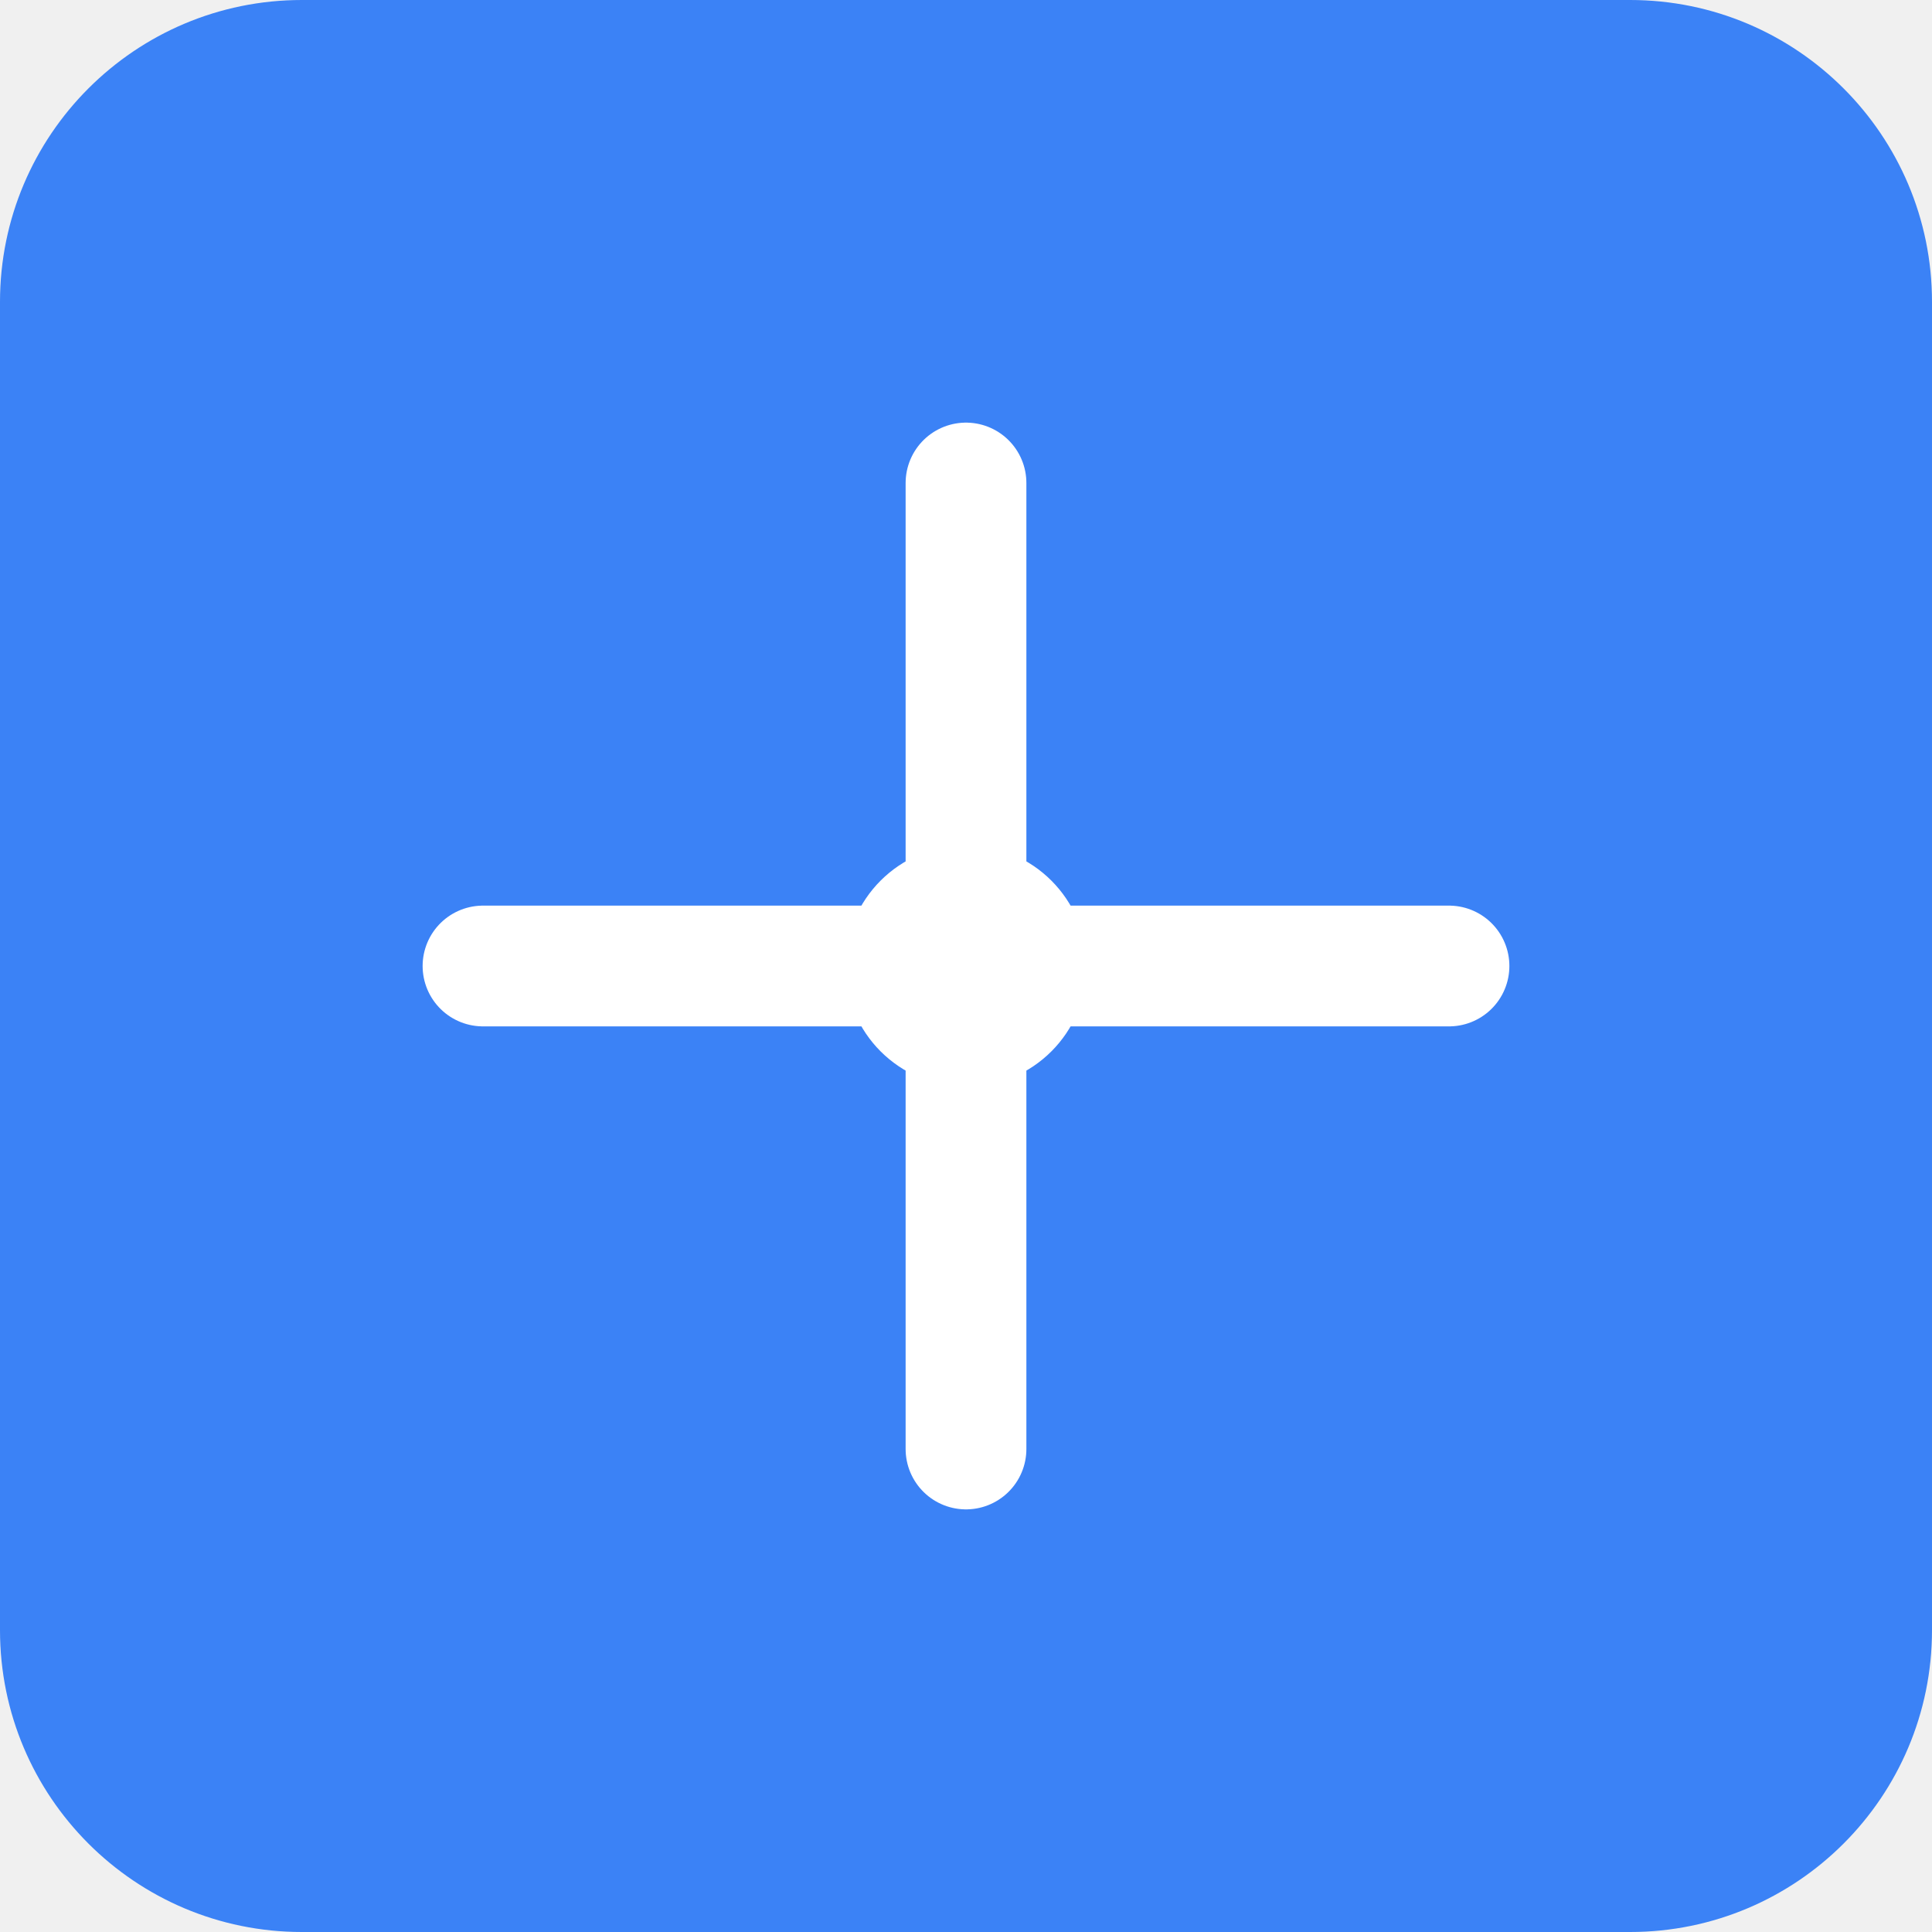
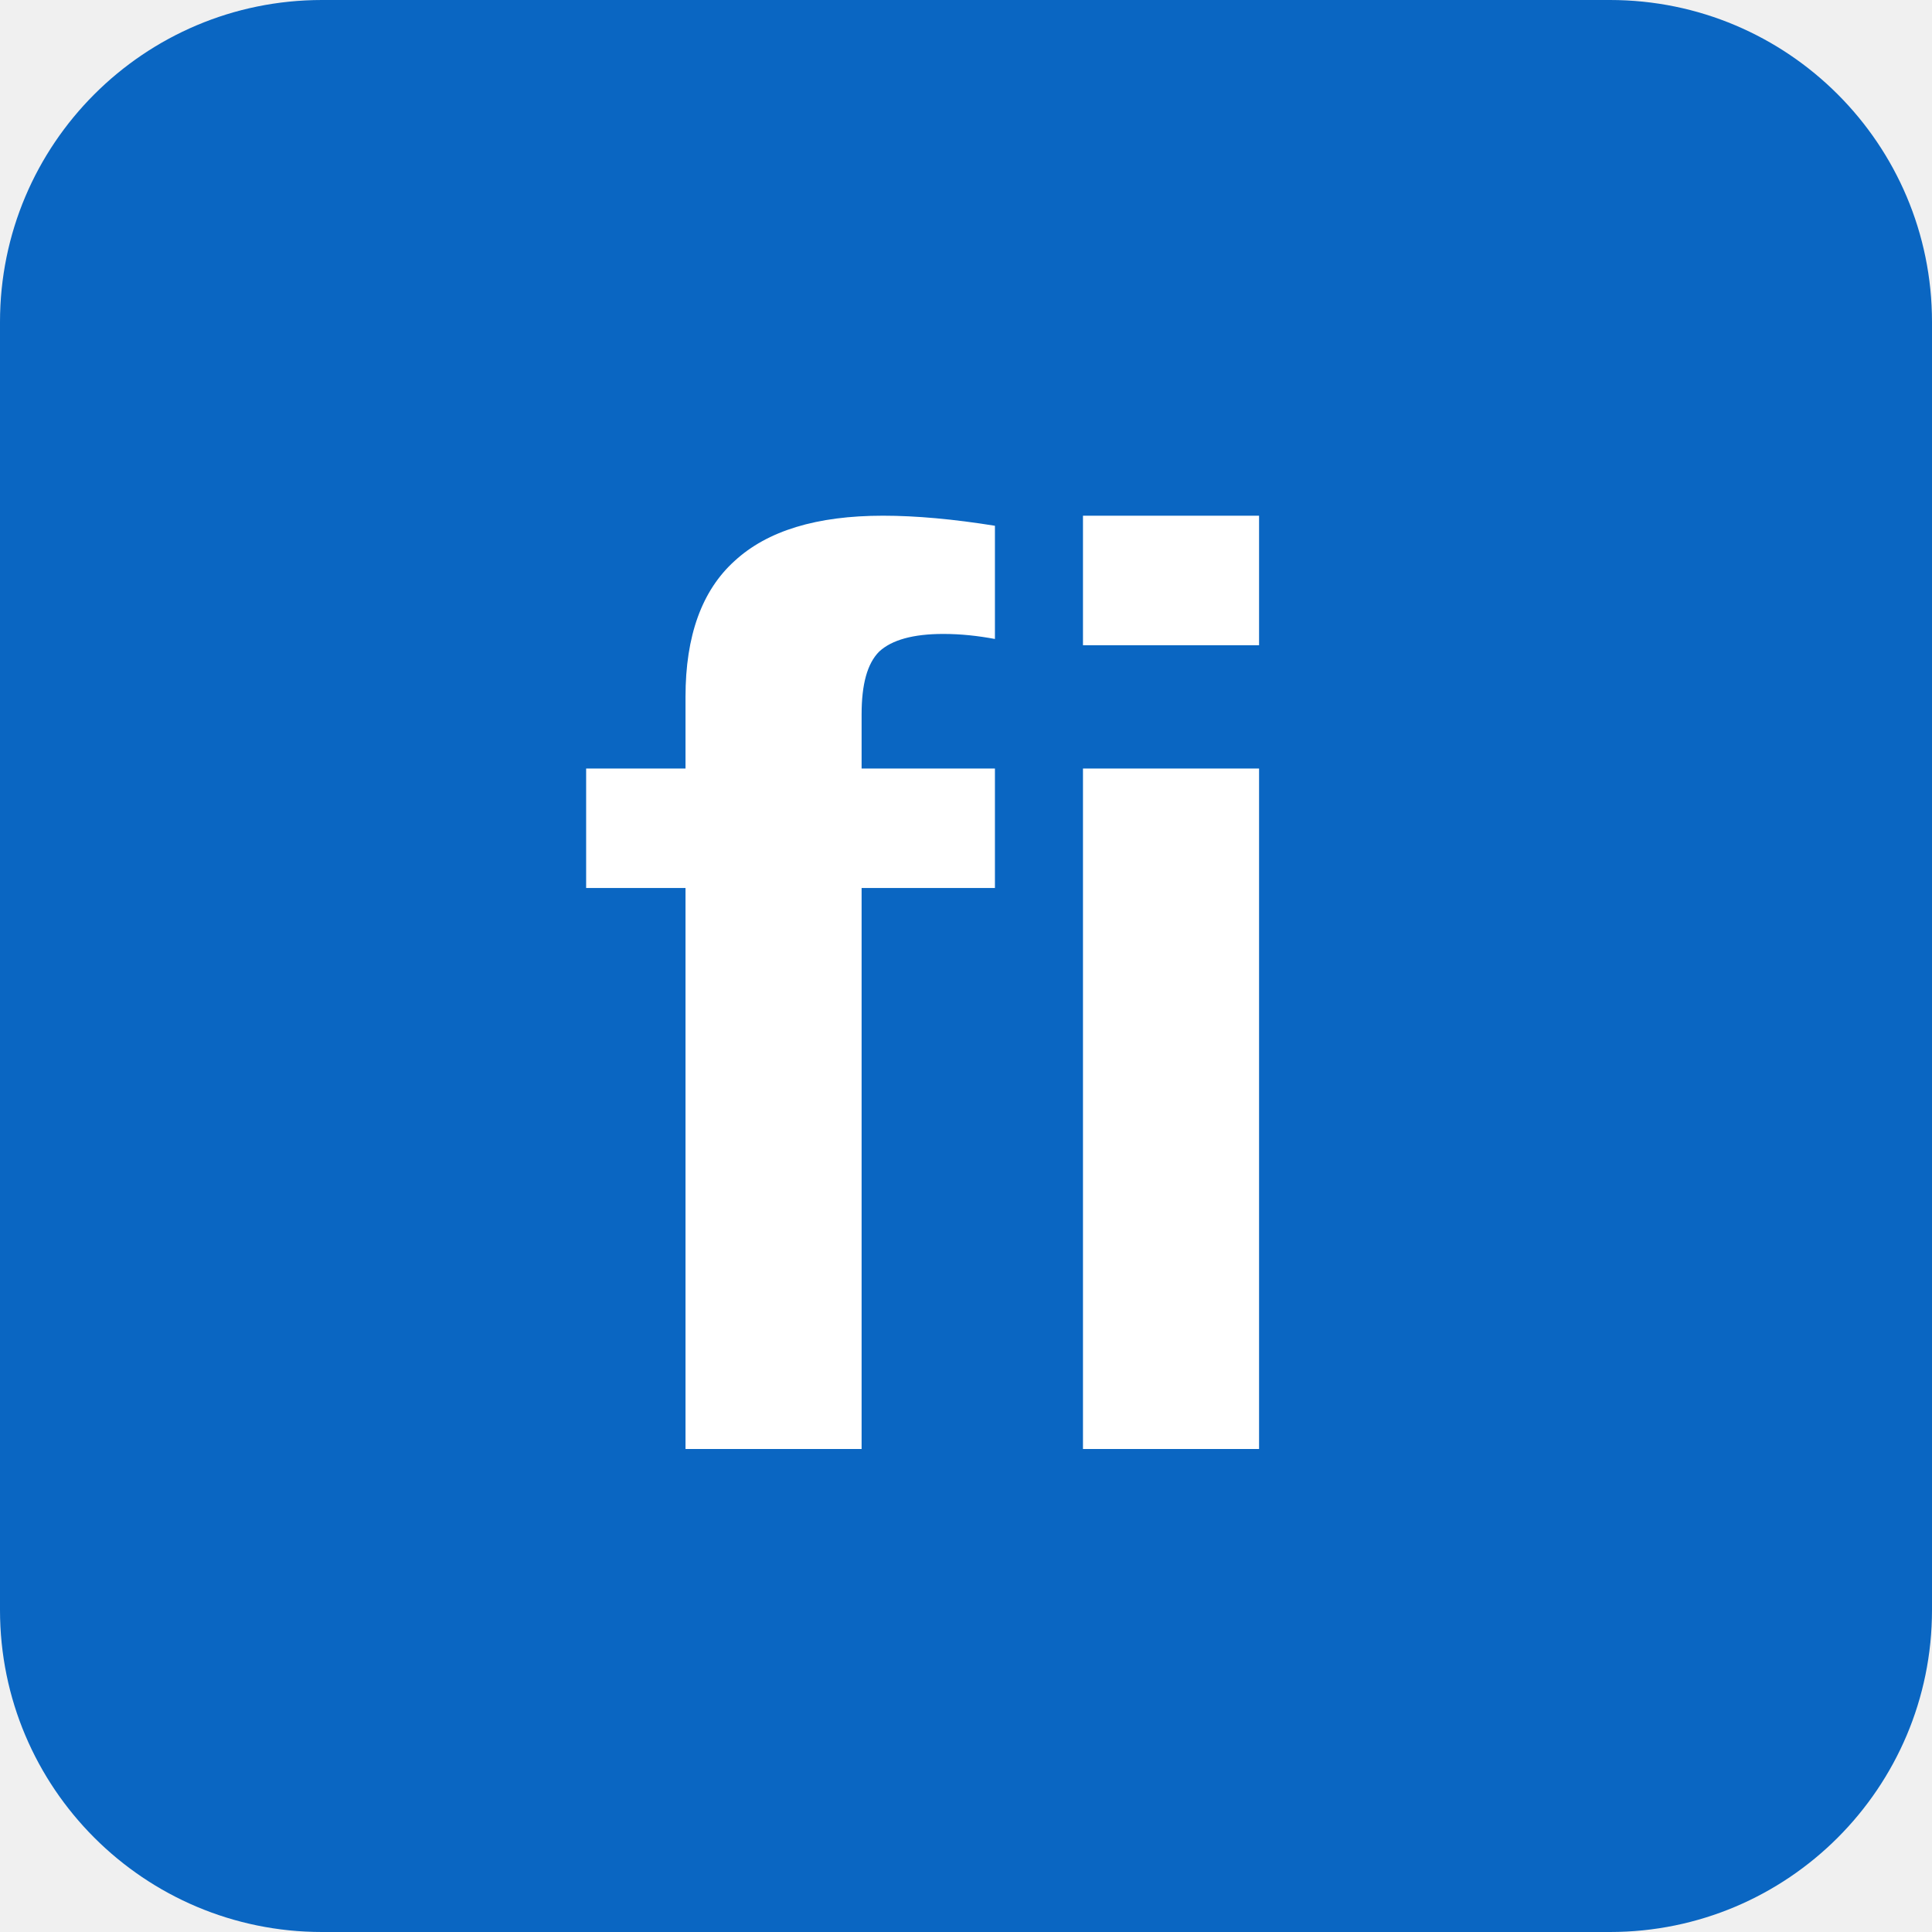
- <svg xmlns="http://www.w3.org/2000/svg" viewBox="0 0 128 128" fill="none">
-   <rect width="128" height="128" rx="20" fill="#3b82f6" />
-   <path d="M32 64 L96 64 M64 32 L64 96" stroke="white" stroke-width="8" stroke-linecap="round" />
-   <circle cx="64" cy="64" r="8" fill="white" />
+ <svg xmlns="http://www.w3.org/2000/svg" width="128" height="128" viewBox="0 0 24 24">
+   <rect width="24" height="24" rx="4" fill="#0A66C2" />
+   <text x="7" y="18" font-family="Arial, Helvetica, sans-serif" font-weight="bold" font-size="16" fill="white">fi</text>
</svg>
